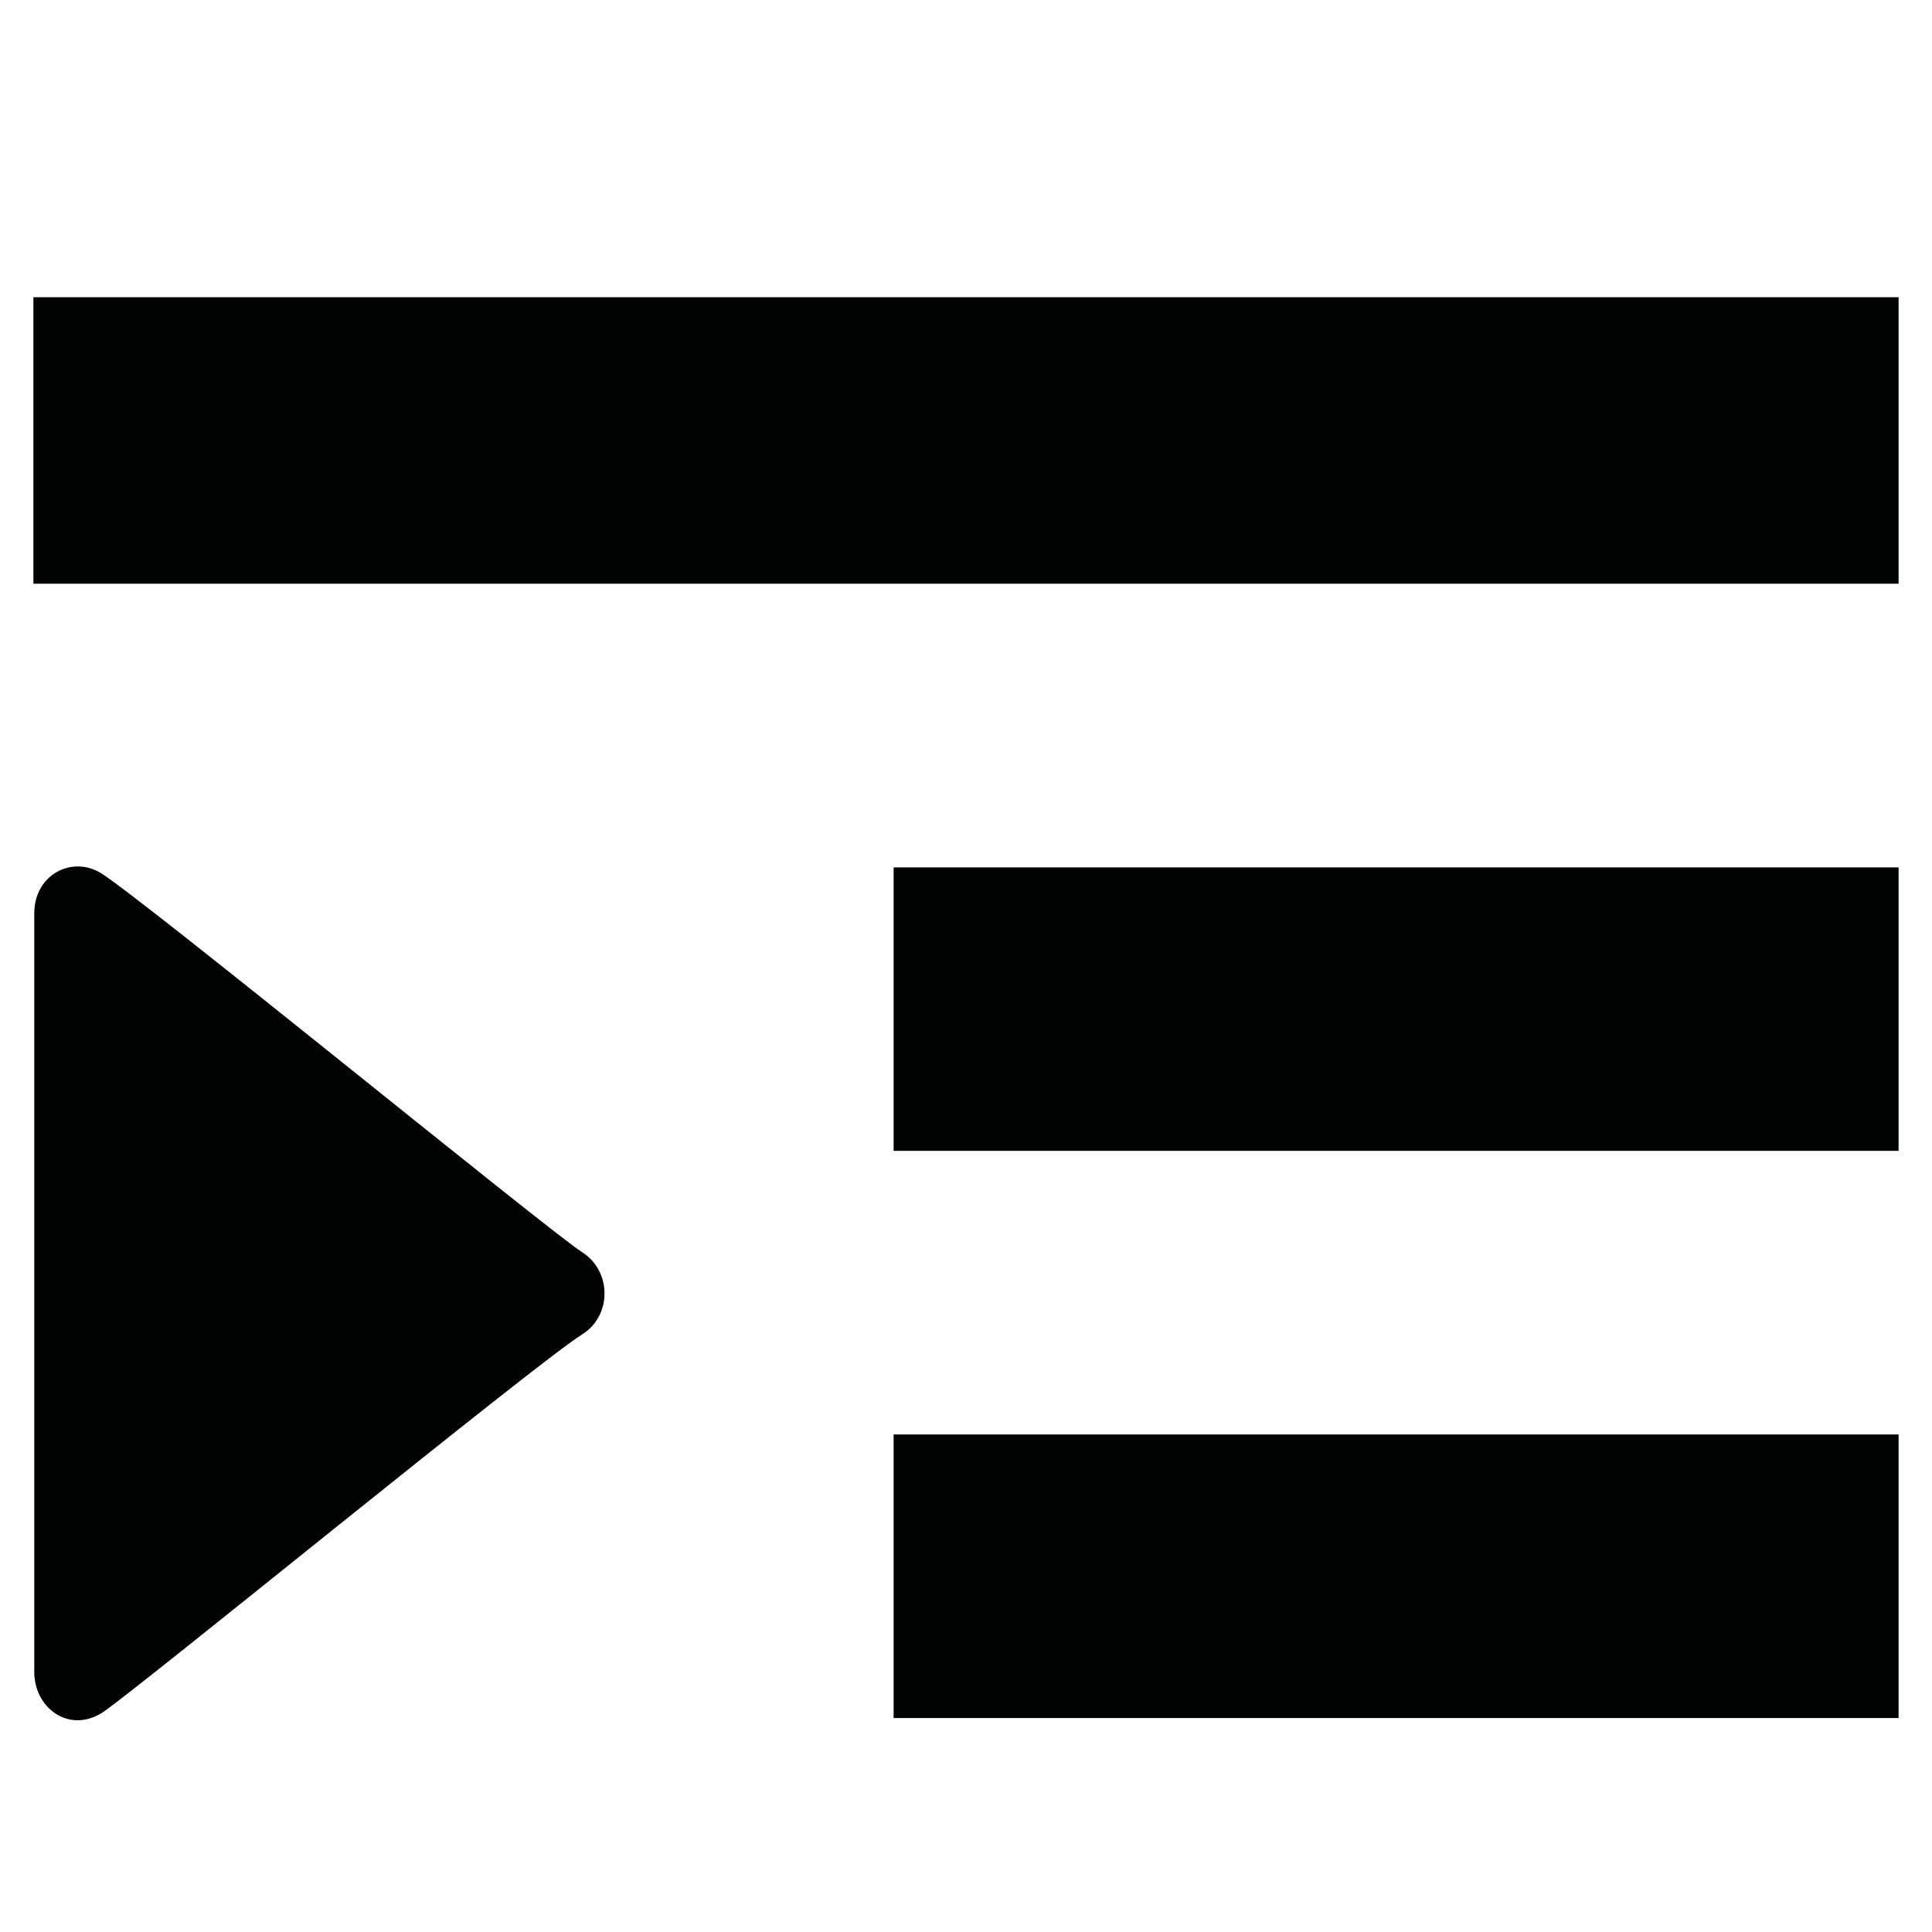
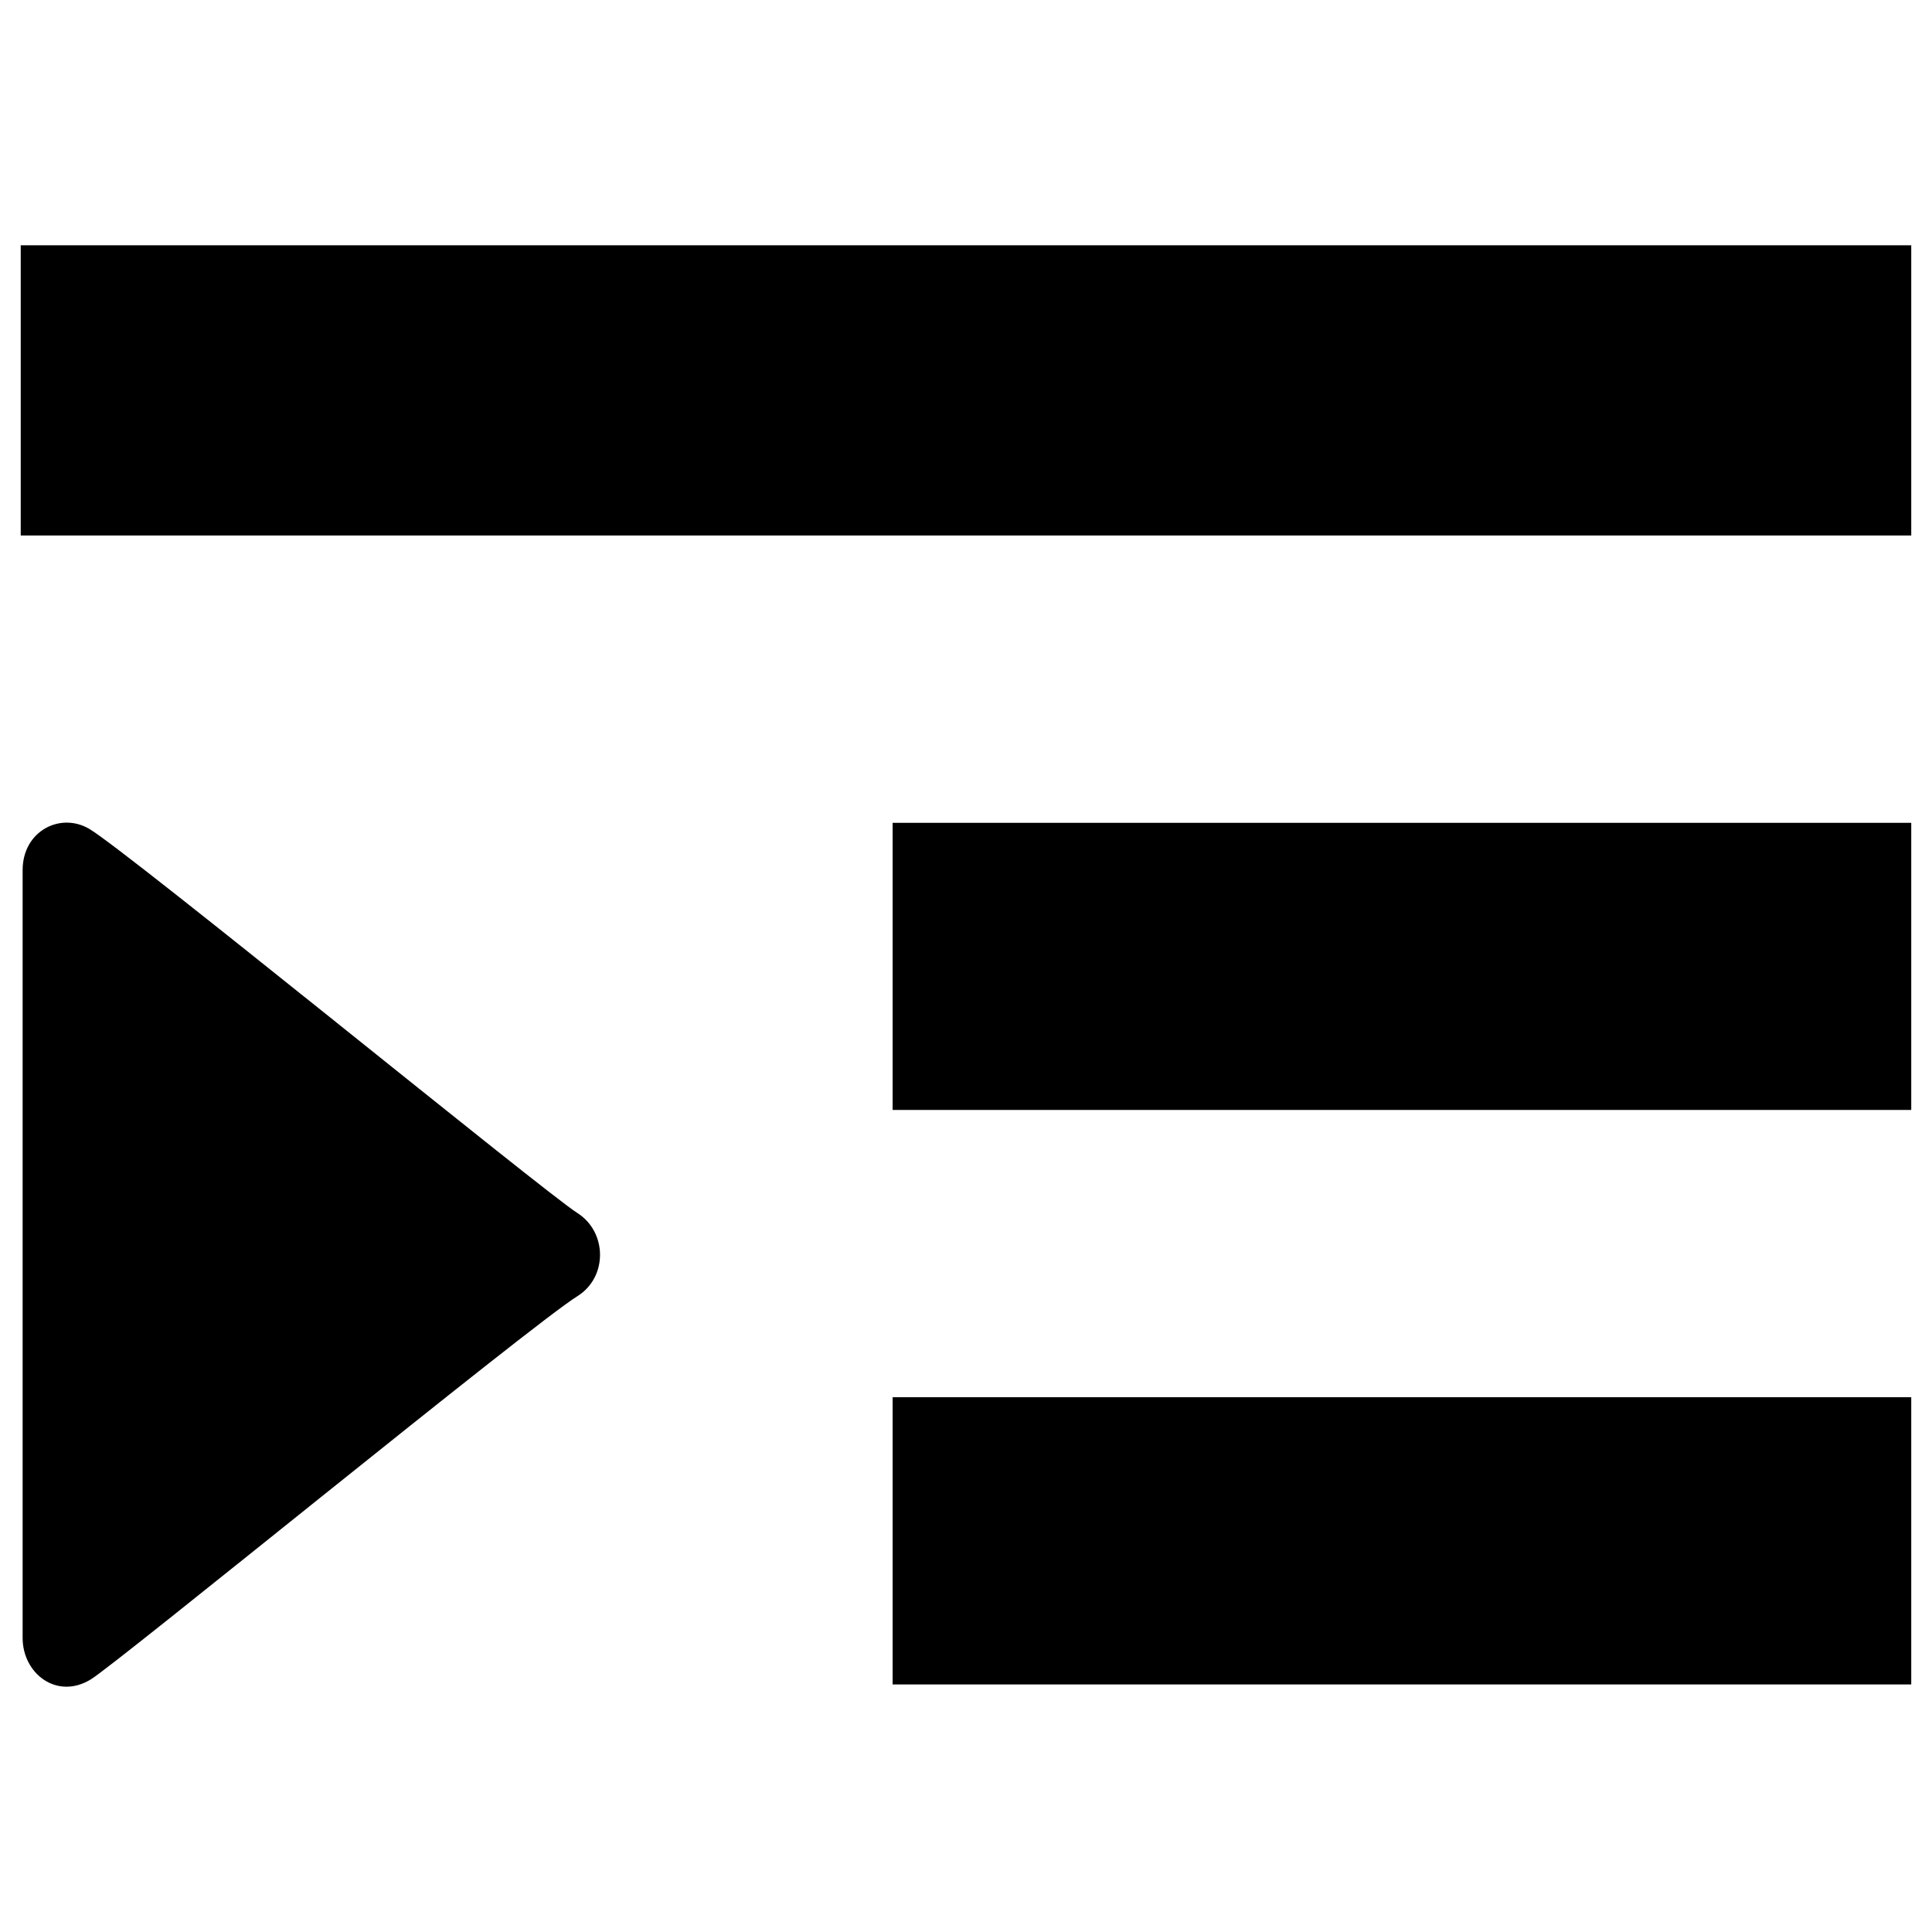
- <svg xmlns="http://www.w3.org/2000/svg" version="1.1" id="Layer_1" x="0px" y="0px" width="1024px" height="1024px" viewBox="0 0 1024 1024" enable-background="new 0 0 1024 1024" xml:space="preserve">
-   <g>
-     <g>
-       <path fill="#010202" d="M17.704,157.53v151.855h988.592V157.53H17.704z M473.633,609.988h532.663V459.735H473.633V609.988z     M473.633,910.594h532.663V760.292H473.633V910.594z M308.546,663.693c-17.486-11.08-234.671-188.769-255.35-201.099    c-15.152-9.056-35.035,0.94-35.035,21.535V886.24c0,18.696,17.991,32.612,35.755,21.67    c14.25-8.756,230.326-185.533,254.631-200.654C324.495,697.33,324.223,673.644,308.546,663.693z" />
-     </g>
-   </g>
+ <svg xmlns="http://www.w3.org/2000/svg" preserveAspectRatio="xMidYMid" width="1024" height="1024" viewBox="0 0 1024 1024">
+   <defs>
+     <style>
+       .cls-1 {
+         fill: #000;
+         fill-rule: evenodd;
+       }
+     </style>
+   </defs>
+   <path d="M10.989,129.999 L10.989,283.817 L1013.000,283.817 L1013.000,129.999 L10.989,129.999 ZM473.108,588.303 L1012.999,588.303 L1012.999,436.108 L473.108,436.108 L473.108,588.303 L473.108,588.303 ZM473.108,892.792 L1012.999,892.792 L1012.999,740.550 L473.108,740.550 L473.108,892.792 L473.108,892.792 ZM47.458,439.405 C68.401,451.885 288.316,631.710 306.015,642.923 C321.884,652.994 322.166,676.965 306.015,687.013 C281.408,702.313 62.619,881.216 48.187,890.077 C30.201,901.151 11.992,887.071 11.992,868.146 L11.992,461.202 C11.995,440.356 32.119,430.242 47.458,439.405 Z" class="cls-1" />
</svg>
